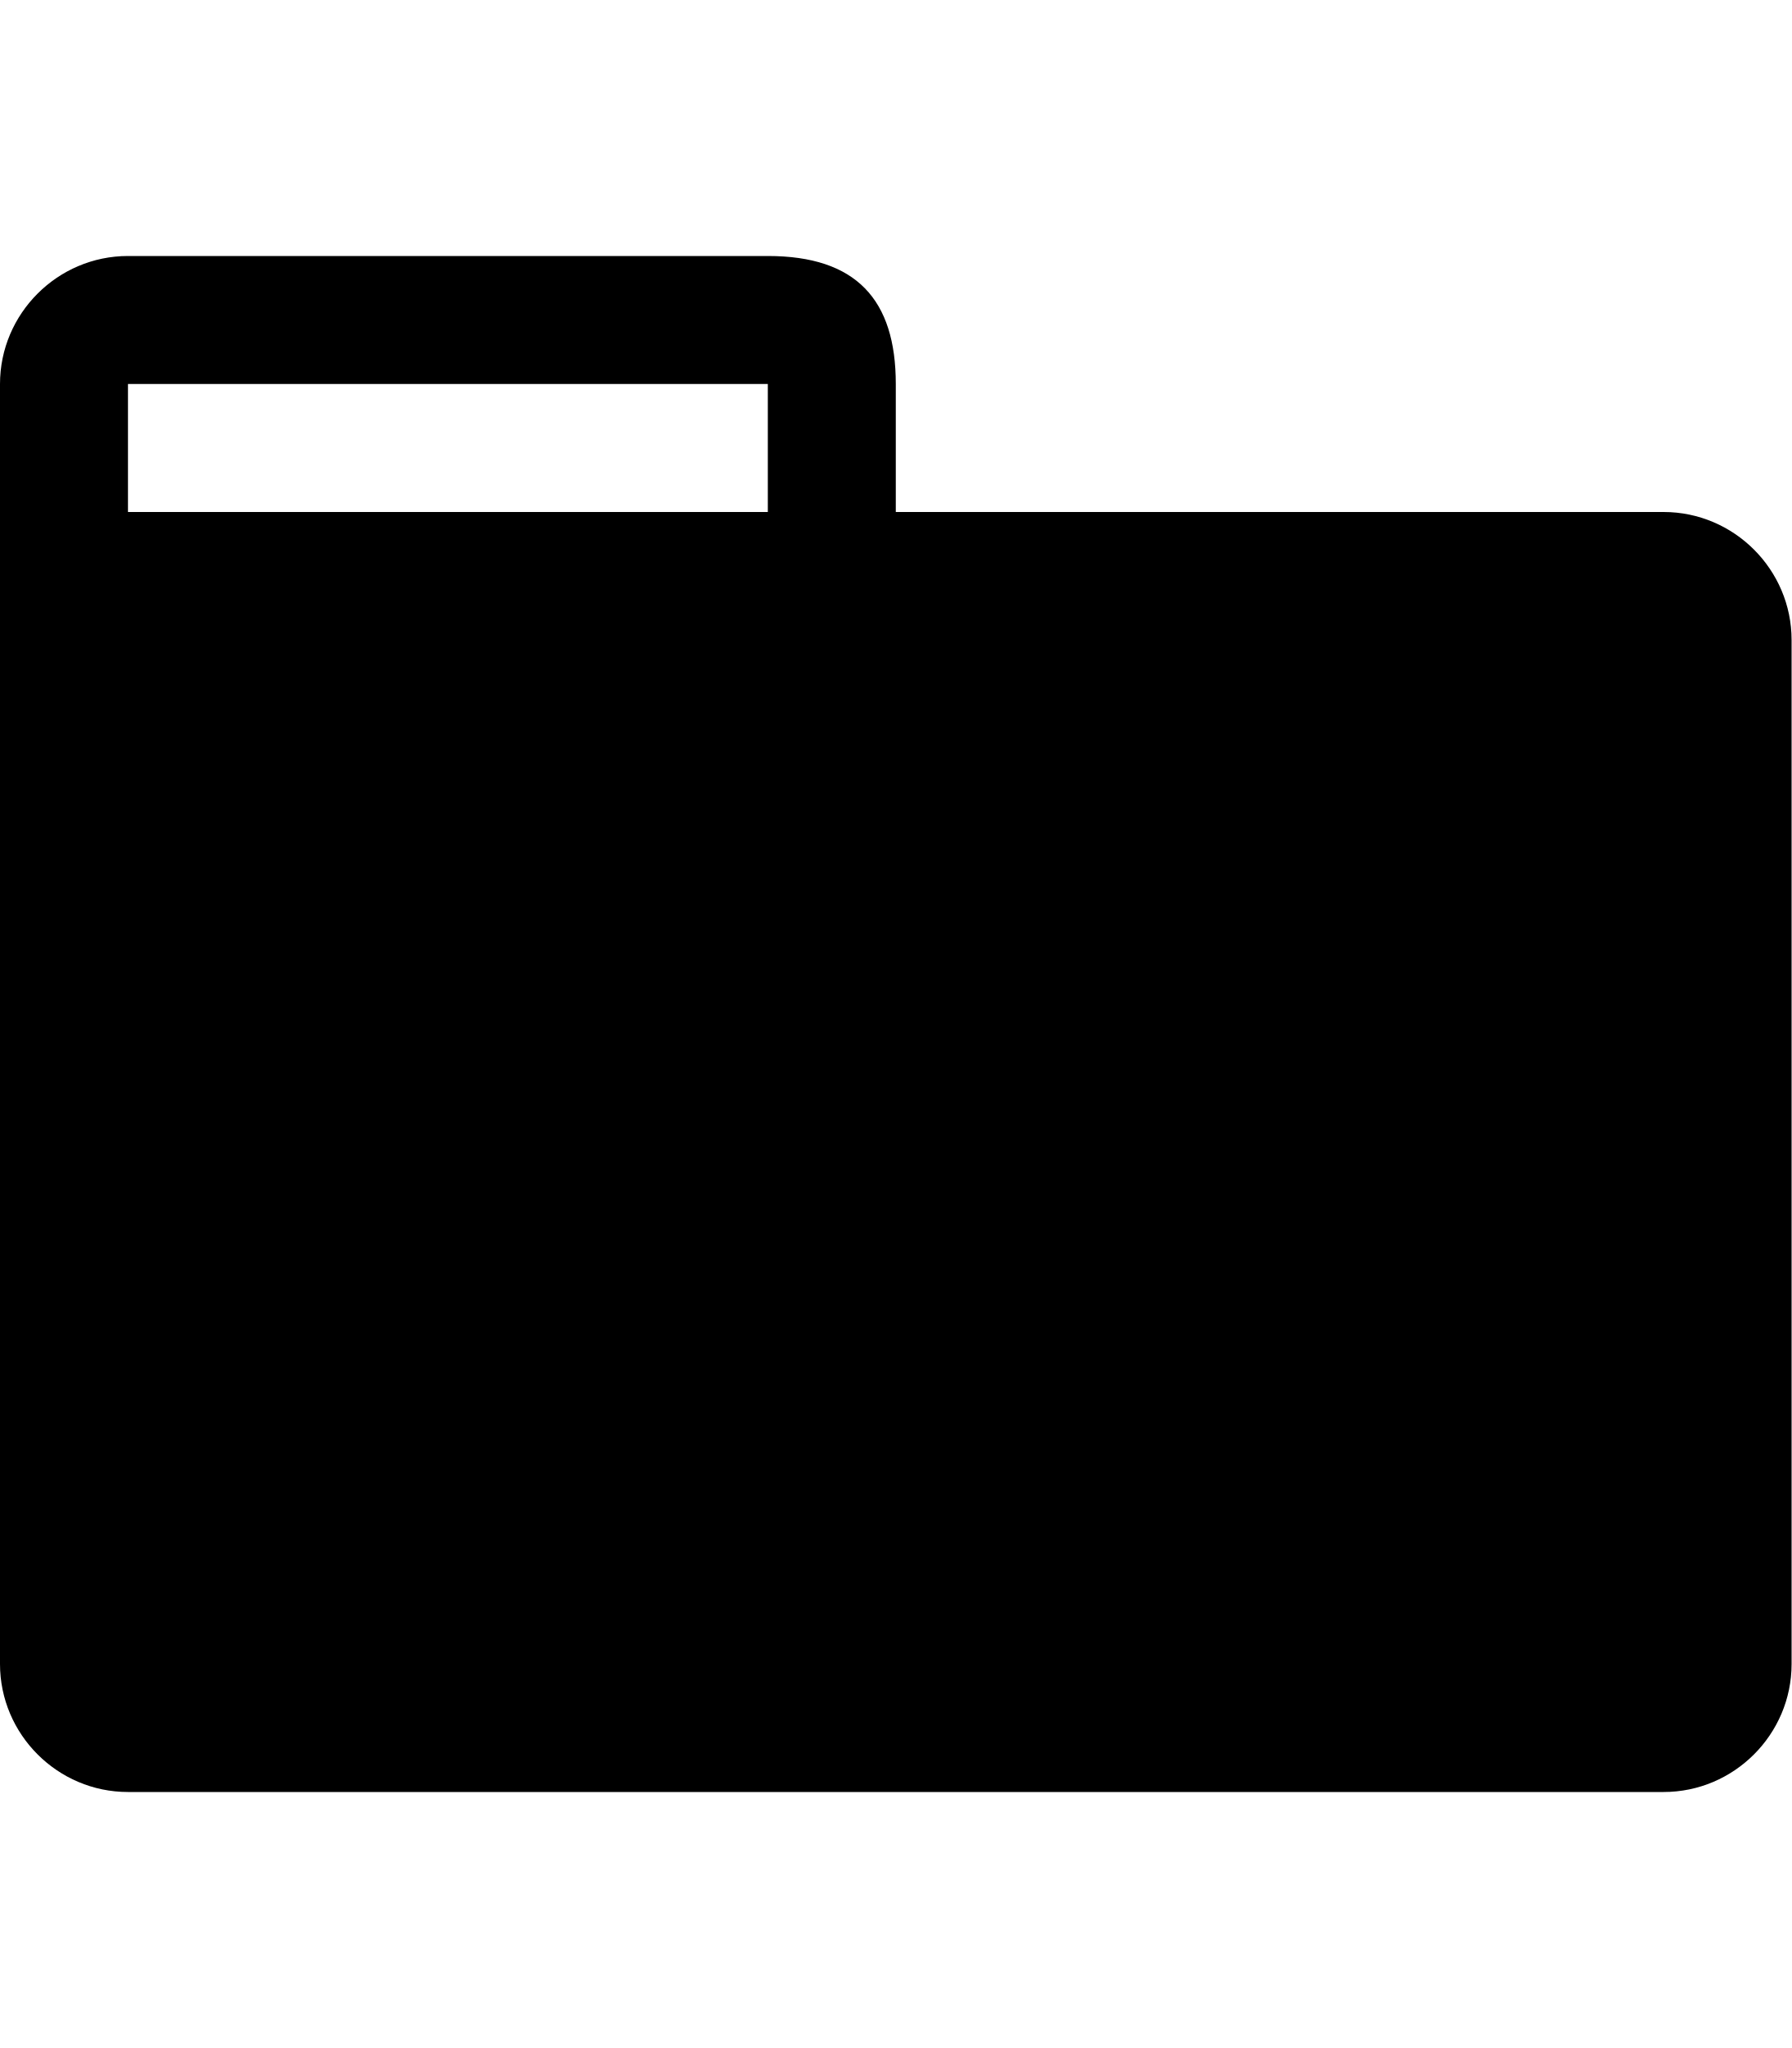
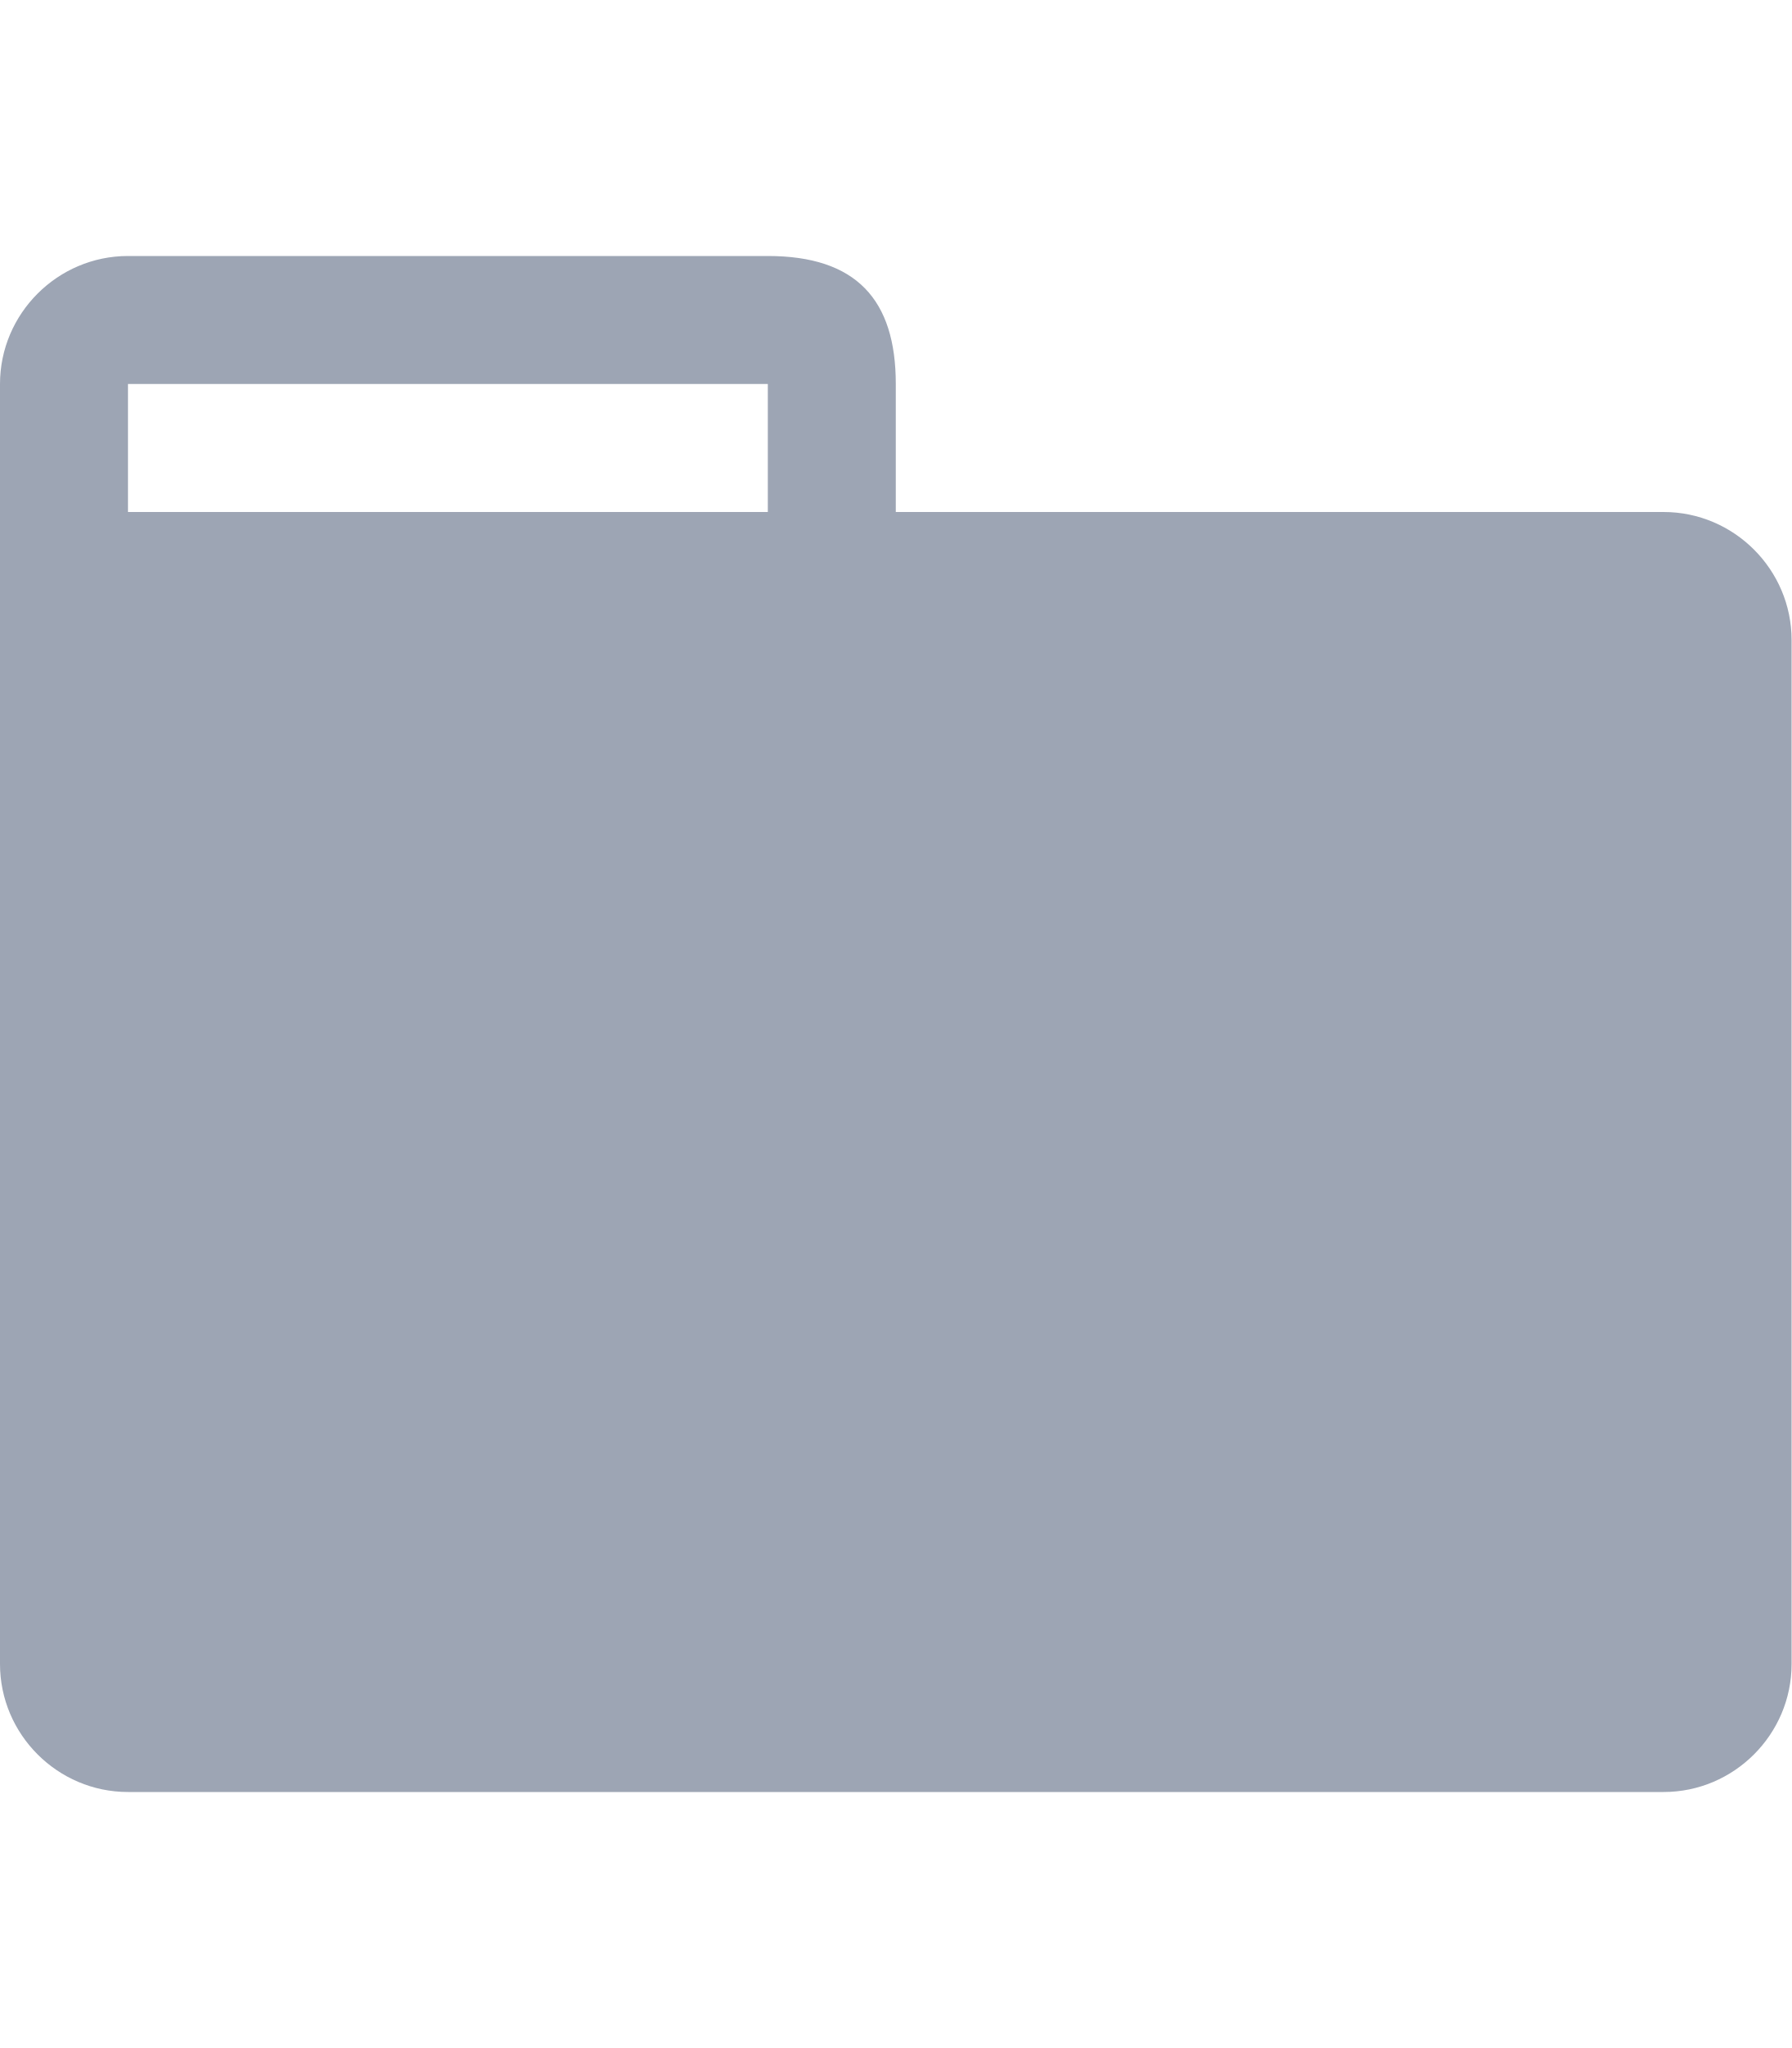
<svg xmlns="http://www.w3.org/2000/svg" width="14" height="16" viewBox="0 0 14 16">
-   <path fill-rule="evenodd" d="M13 4H7V3c0-.66-.31-1-1-1H1c-.55 0-1 .45-1 1v10c0 .55.45 1 1 1h12c.55 0 1-.45 1-1V5c0-.55-.45-1-1-1zM6 4H1V3h5v1z" />
+   <path fill="#9DA5B4" fill-rule="evenodd" d="M13 4H7V3c0-.66-.31-1-1-1H1c-.55 0-1 .45-1 1v10c0 .55.45 1 1 1h12c.55 0 1-.45 1-1V5c0-.55-.45-1-1-1zM6 4H1V3h5v1z" />
</svg>
